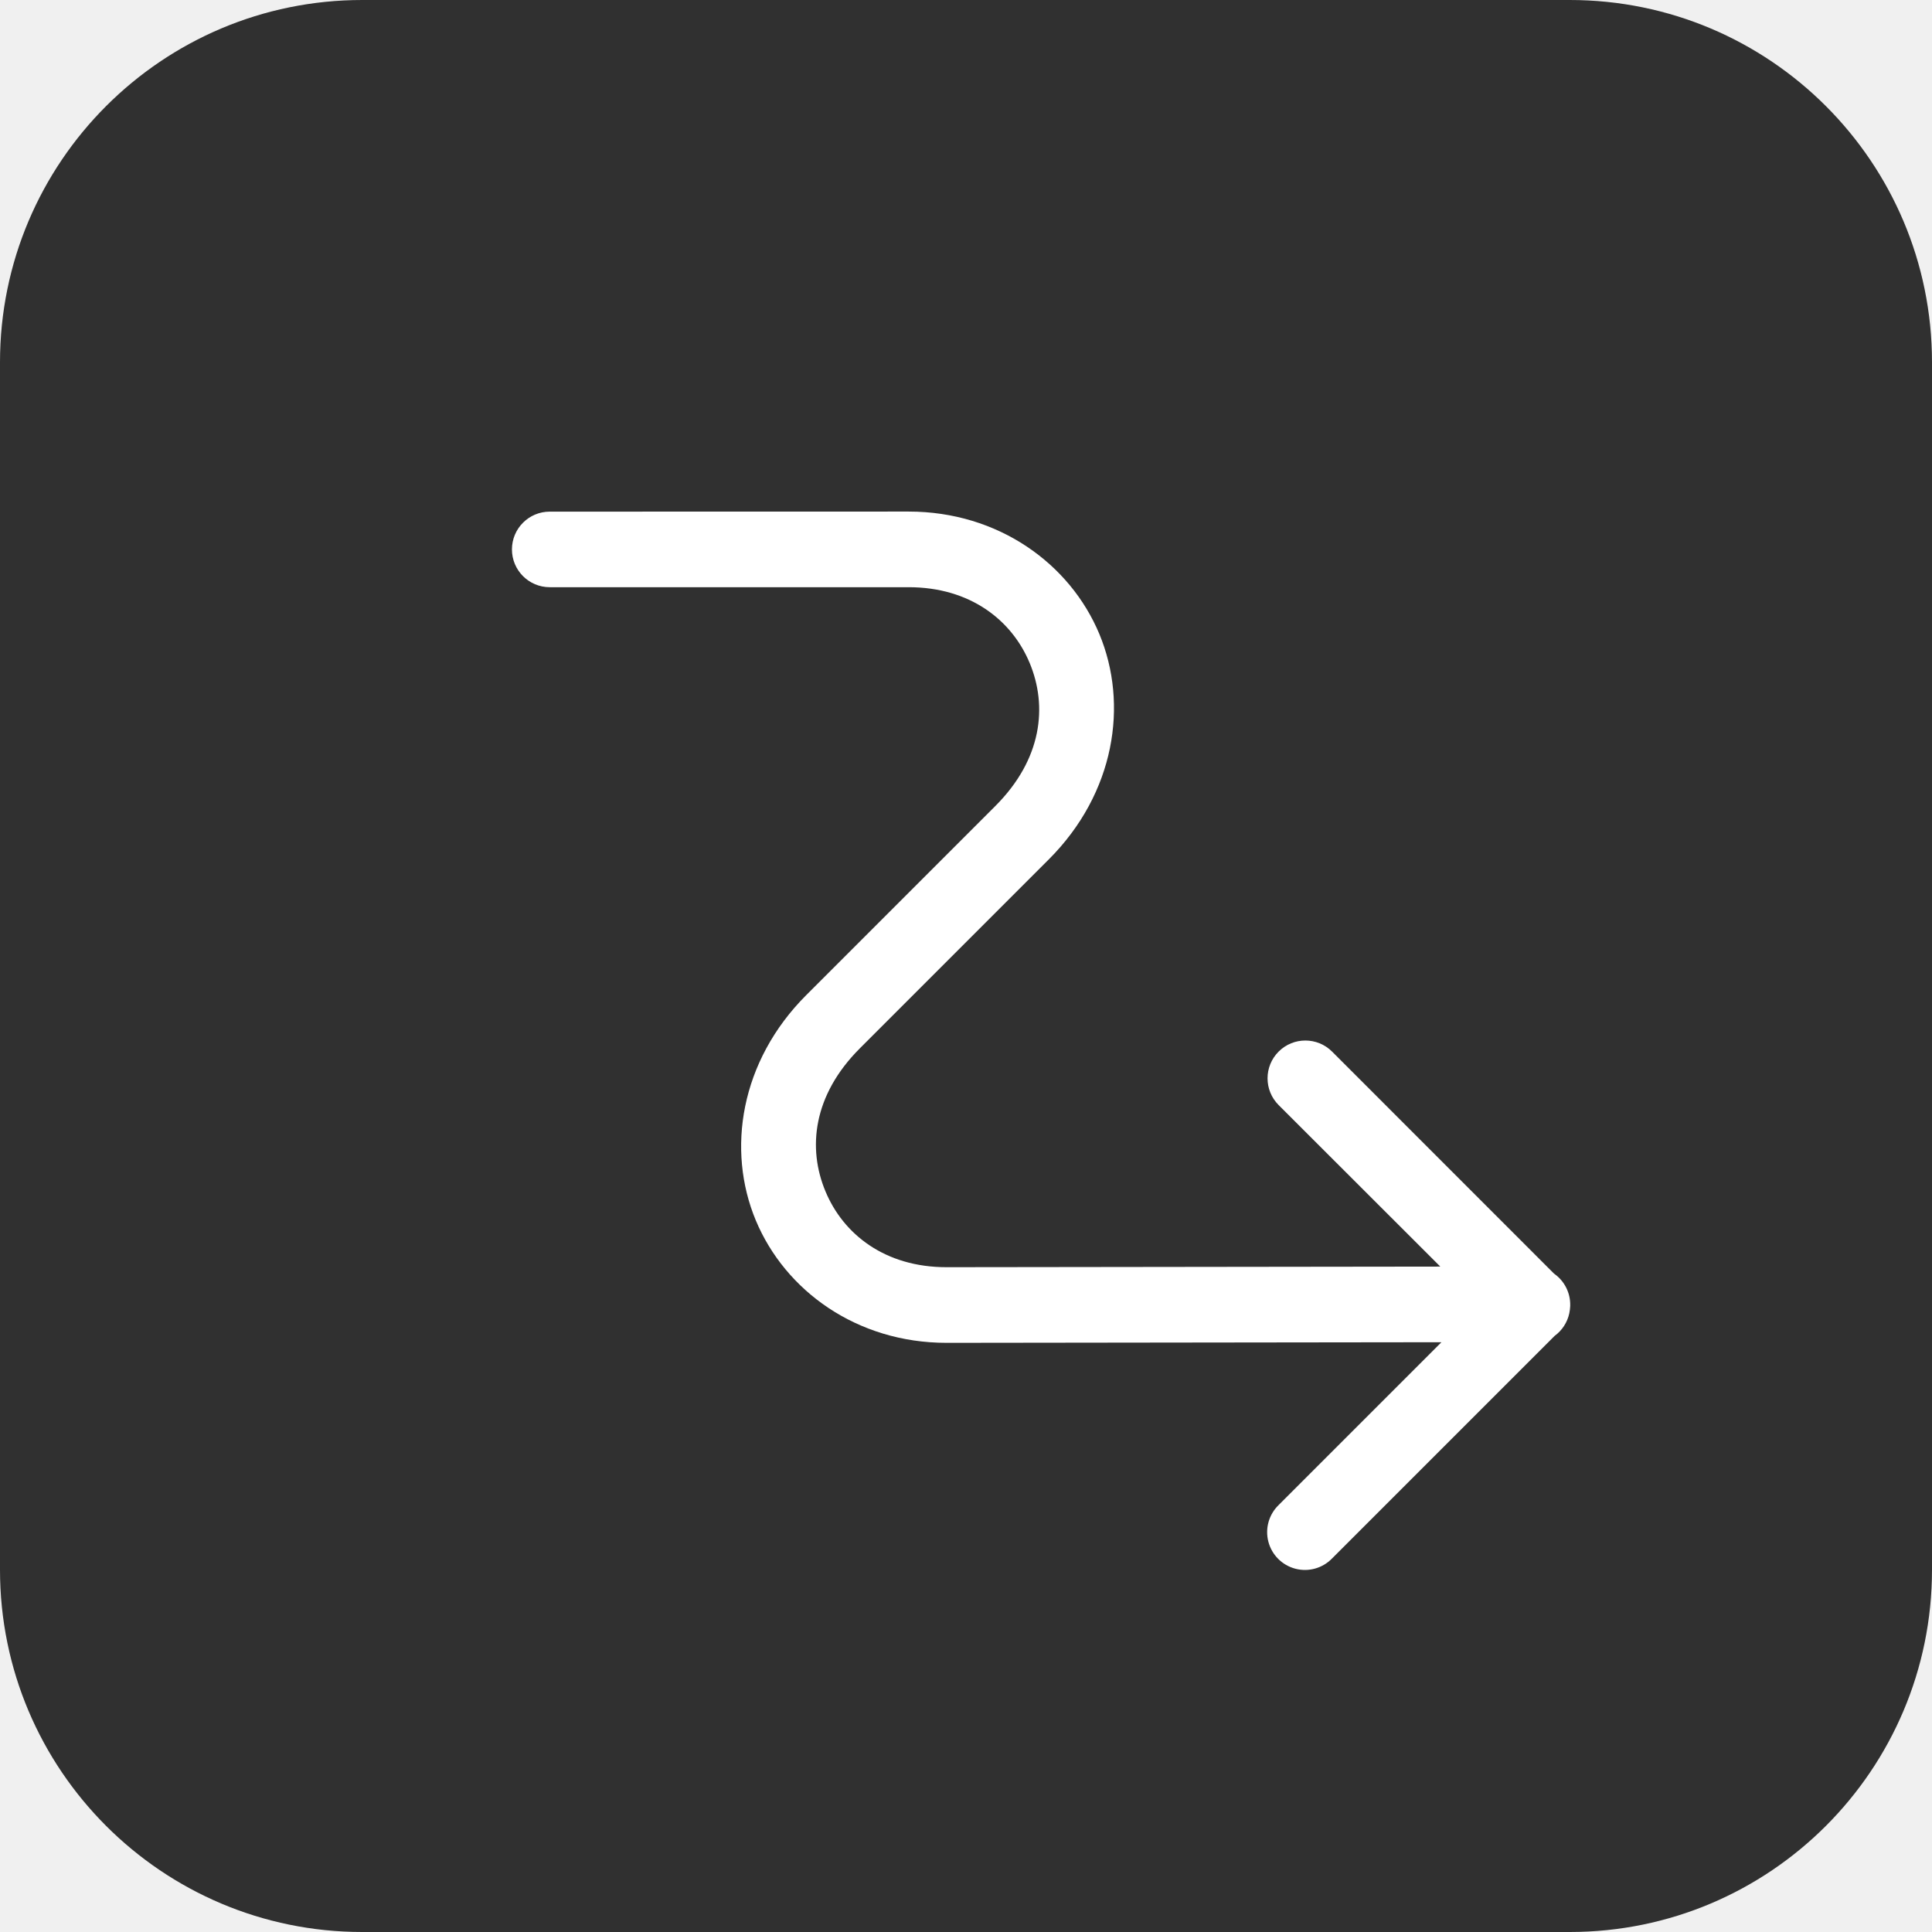
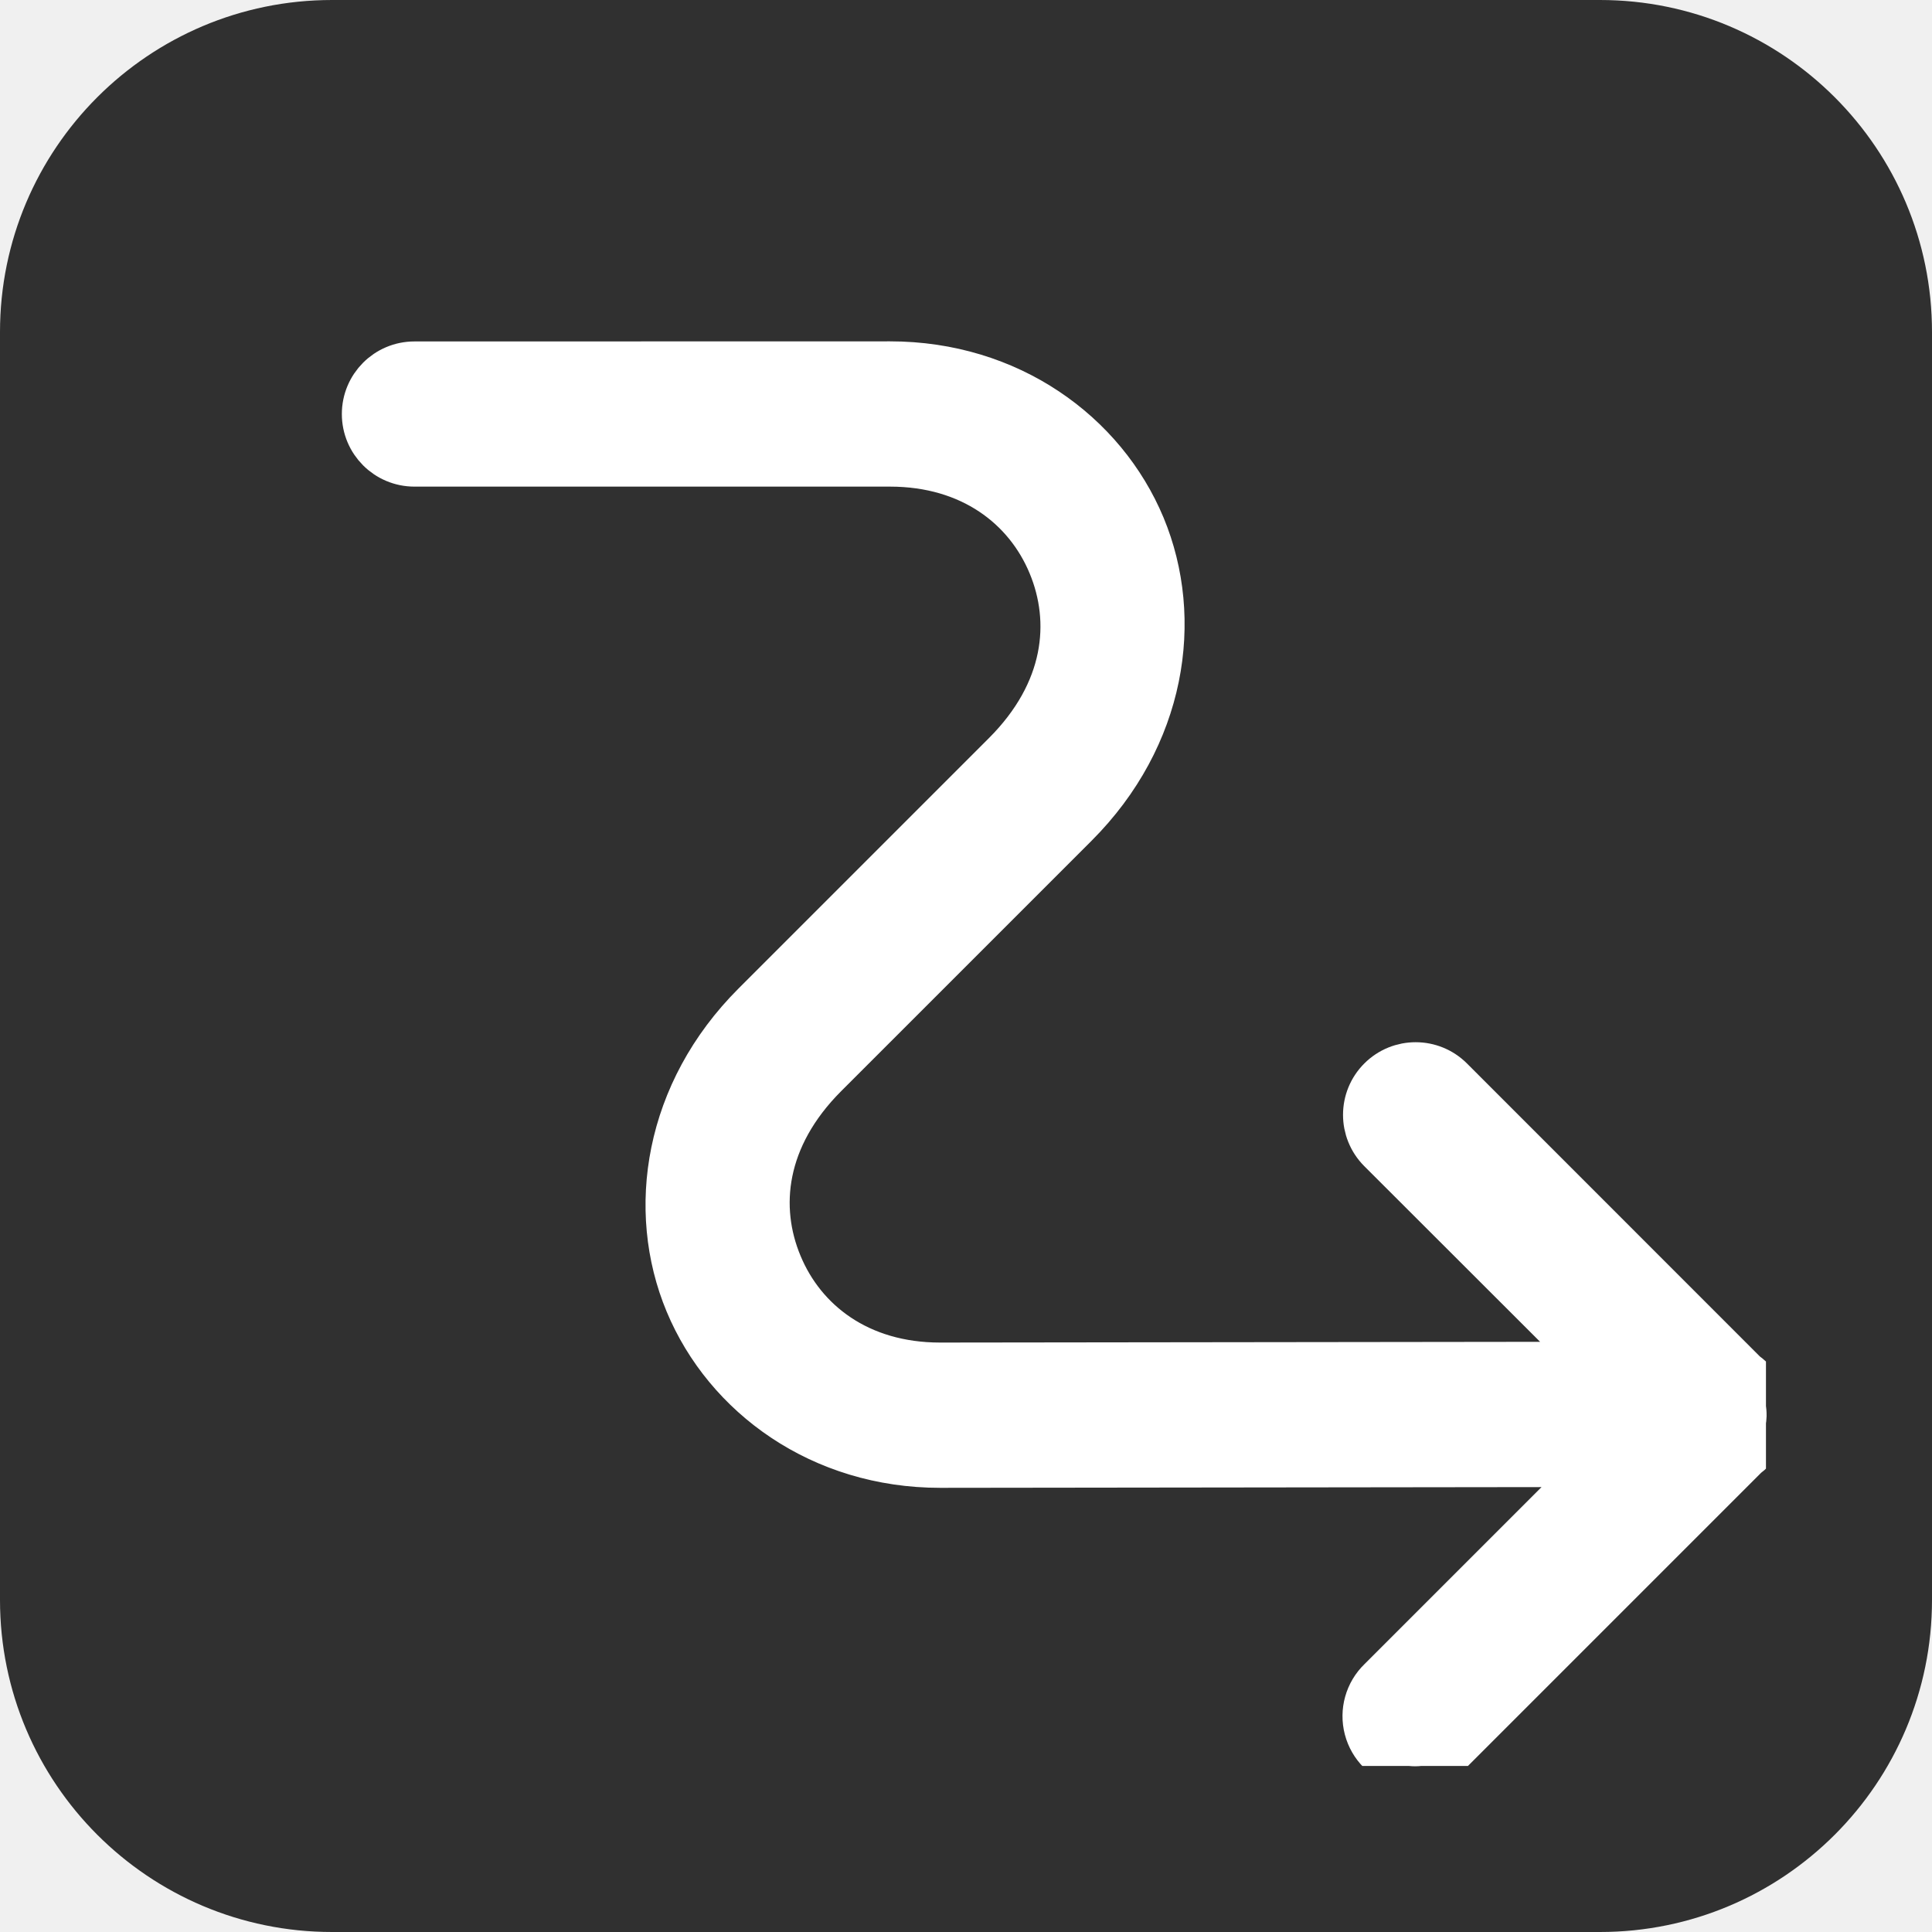
<svg xmlns="http://www.w3.org/2000/svg" width="256" height="256" viewBox="0 0 256 256">
-   <rect width="256" height="256" rx="48" fill="#303030" />
-   <svg x="48" y="48" width="160" height="160" viewBox="-98 -98 1598 1598">
-     <path fill="#FFFFFF" d="M625.1 99.6c118.8 0 213.6 69.1 252.4 162.1 38.7 93 20.8 210.5-67 298.3l-250 250c-62.2 62.2-69.3 132.3-45.5 189.2 23.7 57 78.9 100.4 160.1 100.4l653.6-.8-214-213.8a50 50 0 1 1 70.8-70.7l293.4 293.5 1 .8a50 50 0 0 1 20.7 41.6v.8l-.4 4.7-.8 4.9a50 50 0 0 1-19.4 29.9L1185.5 1485a50 50 0 1 1-70.7-70.7l215.4-215.4-655 .8c-118.8 0-213.6-69.1-252.4-162.1S402 827 489.8 739.3l250-250C802 427.1 809 357 785.3 300.1c-23.7-57-79-100.4-160.2-100.4h-475a50 50 0 1 1 0-100z" />
+   <rect width="256" height="256" rx="44" fill="#303030" />
+   <svg x="22" y="22" width="212" height="212" viewBox="-98 -98 1598 1598">
+     <g stroke="#FFFFFF" stroke-width="45" stroke-linejoin="round" stroke-linecap="round">
+       <path fill="#FFFFFF" d="M625.1 99.6c118.8 0 213.6 69.1 252.4 162.1 38.7 93 20.8 210.5-67 298.3l-250 250c-62.2 62.2-69.3 132.3-45.5 189.2 23.7 57 78.9 100.4 160.1 100.4l653.6-.8-214-213.8a50 50 0 1 1 70.8-70.7l293.4 293.5 1 .8a50 50 0 0 1 20.7 41.6v.8l-.4 4.7-.8 4.9a50 50 0 0 1-19.4 29.9L1185.5 1485a50 50 0 1 1-70.7-70.7l215.4-215.4-655 .8c-118.8 0-213.6-69.1-252.4-162.1S402 827 489.8 739.3l250-250C802 427.1 809 357 785.3 300.1c-23.7-57-79-100.4-160.2-100.4h-475a50 50 0 1 1 0-100z" />
+     </g>
  </svg>
</svg>
